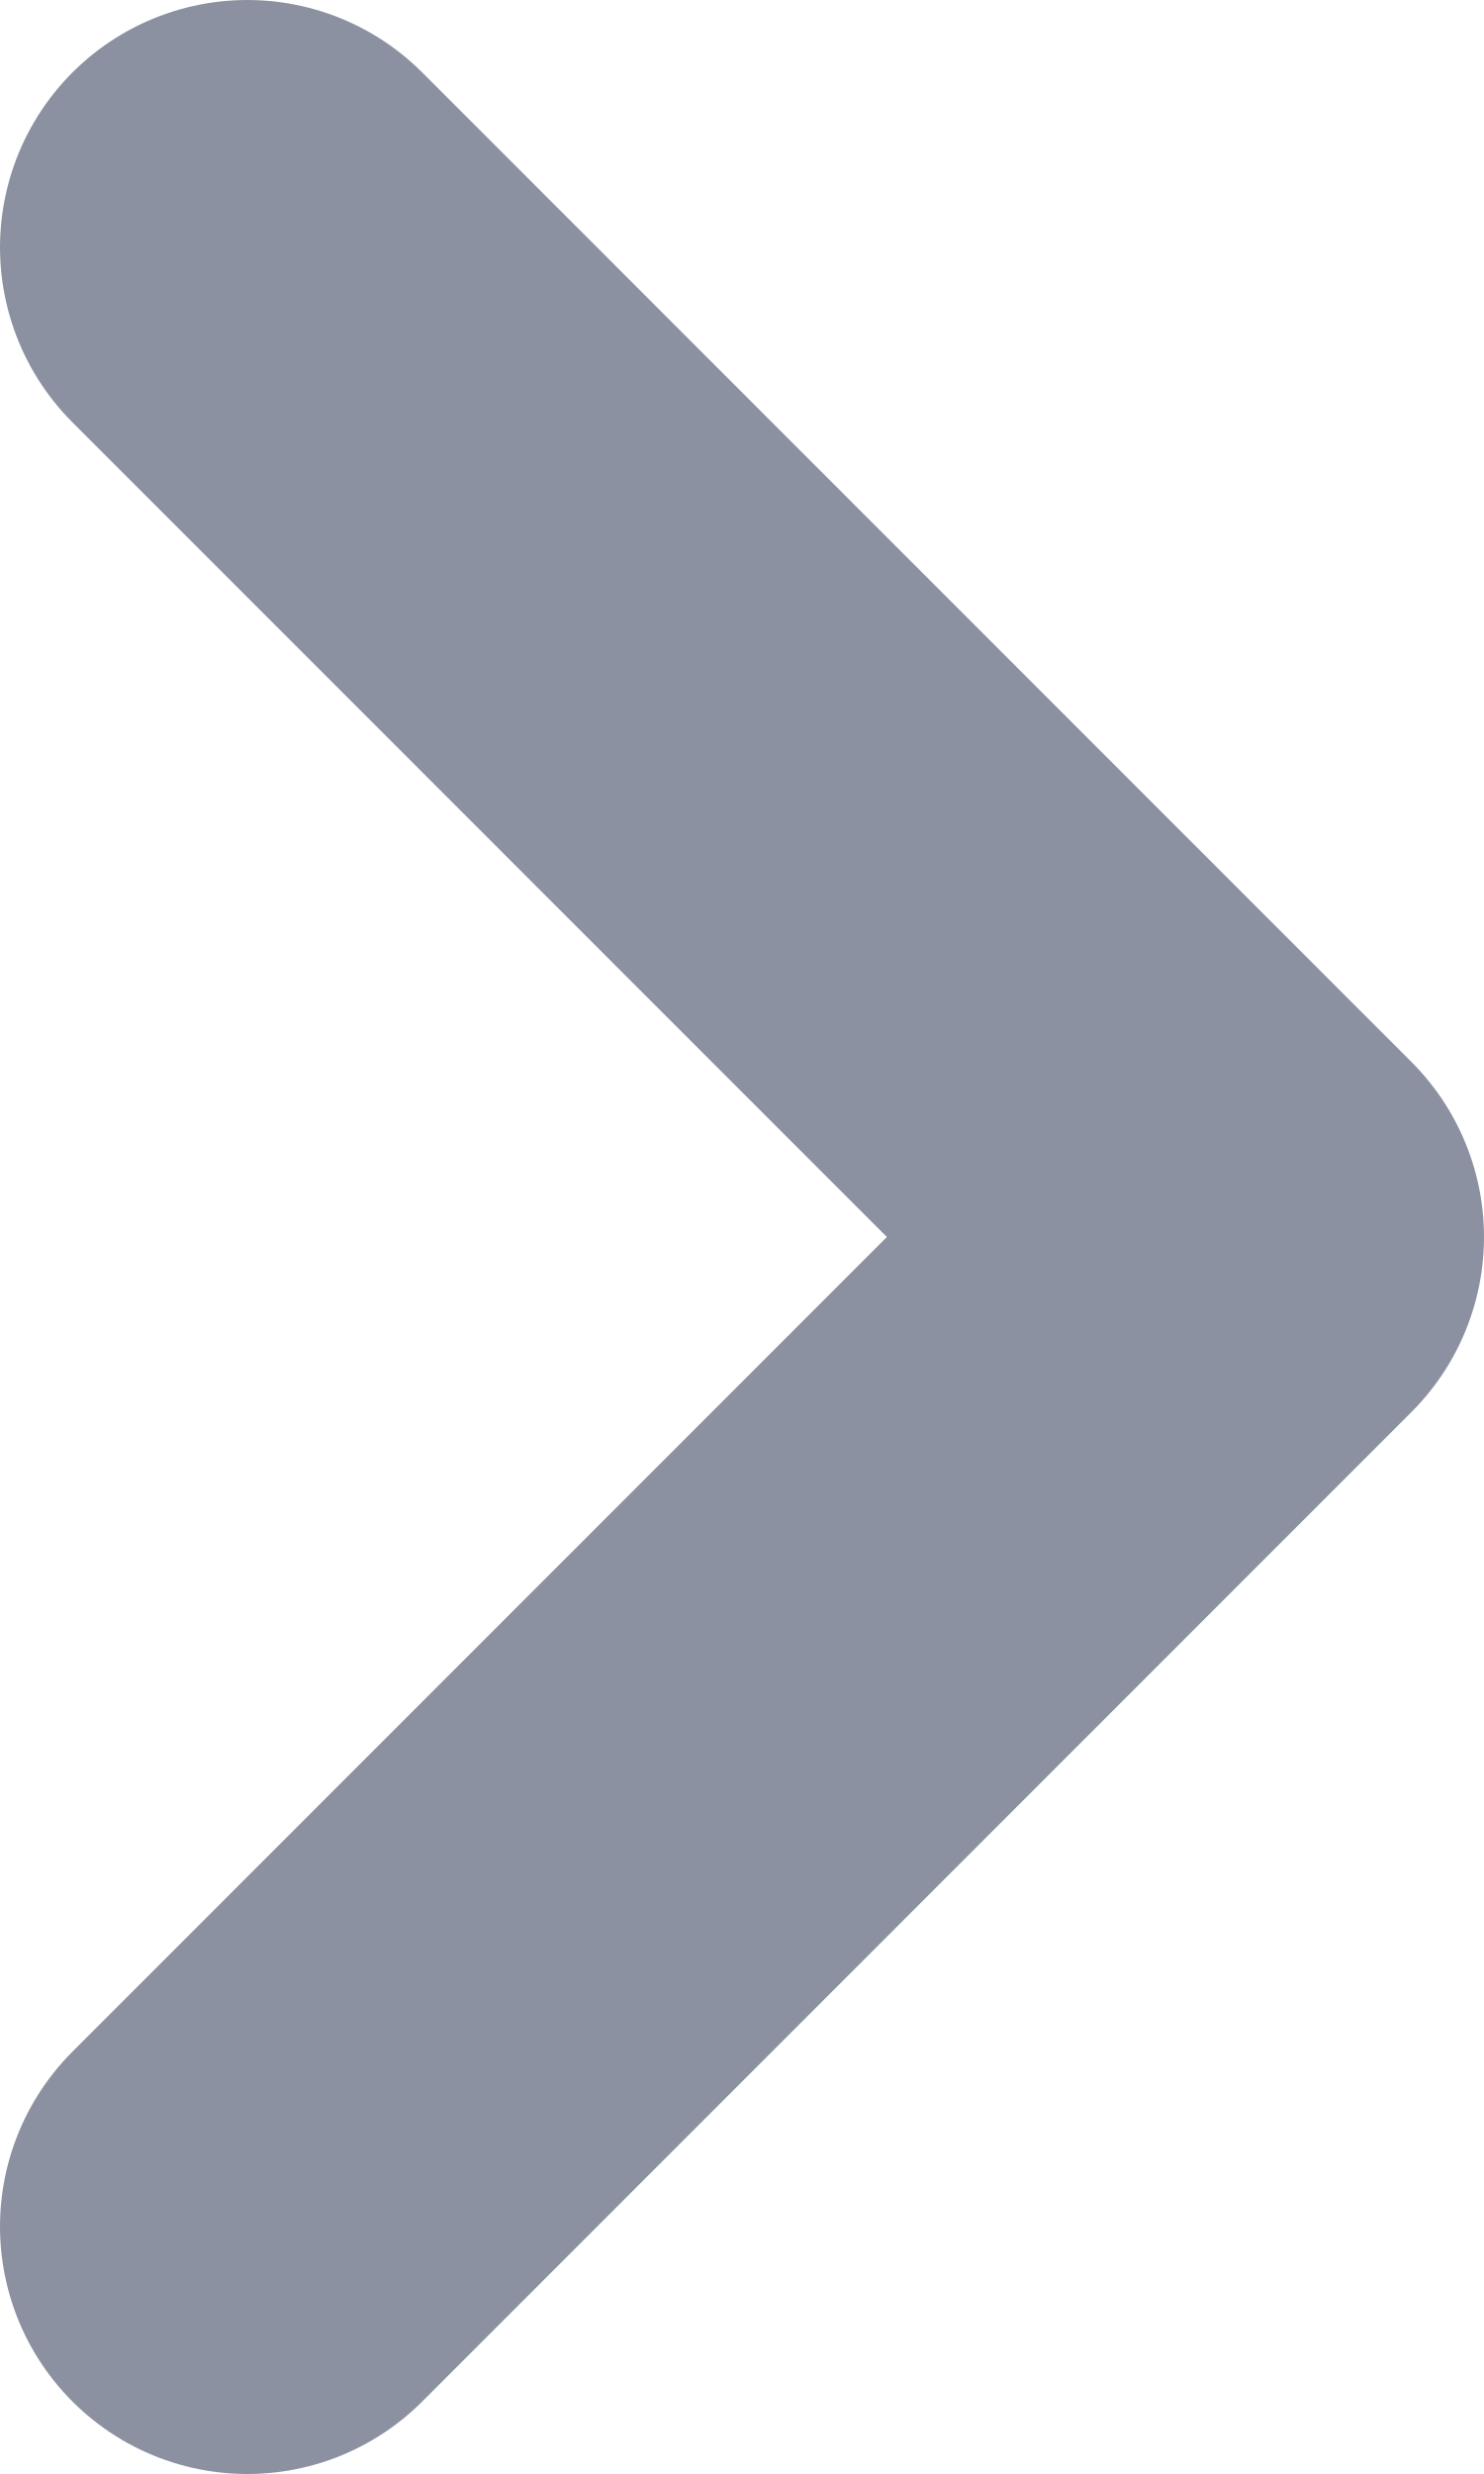
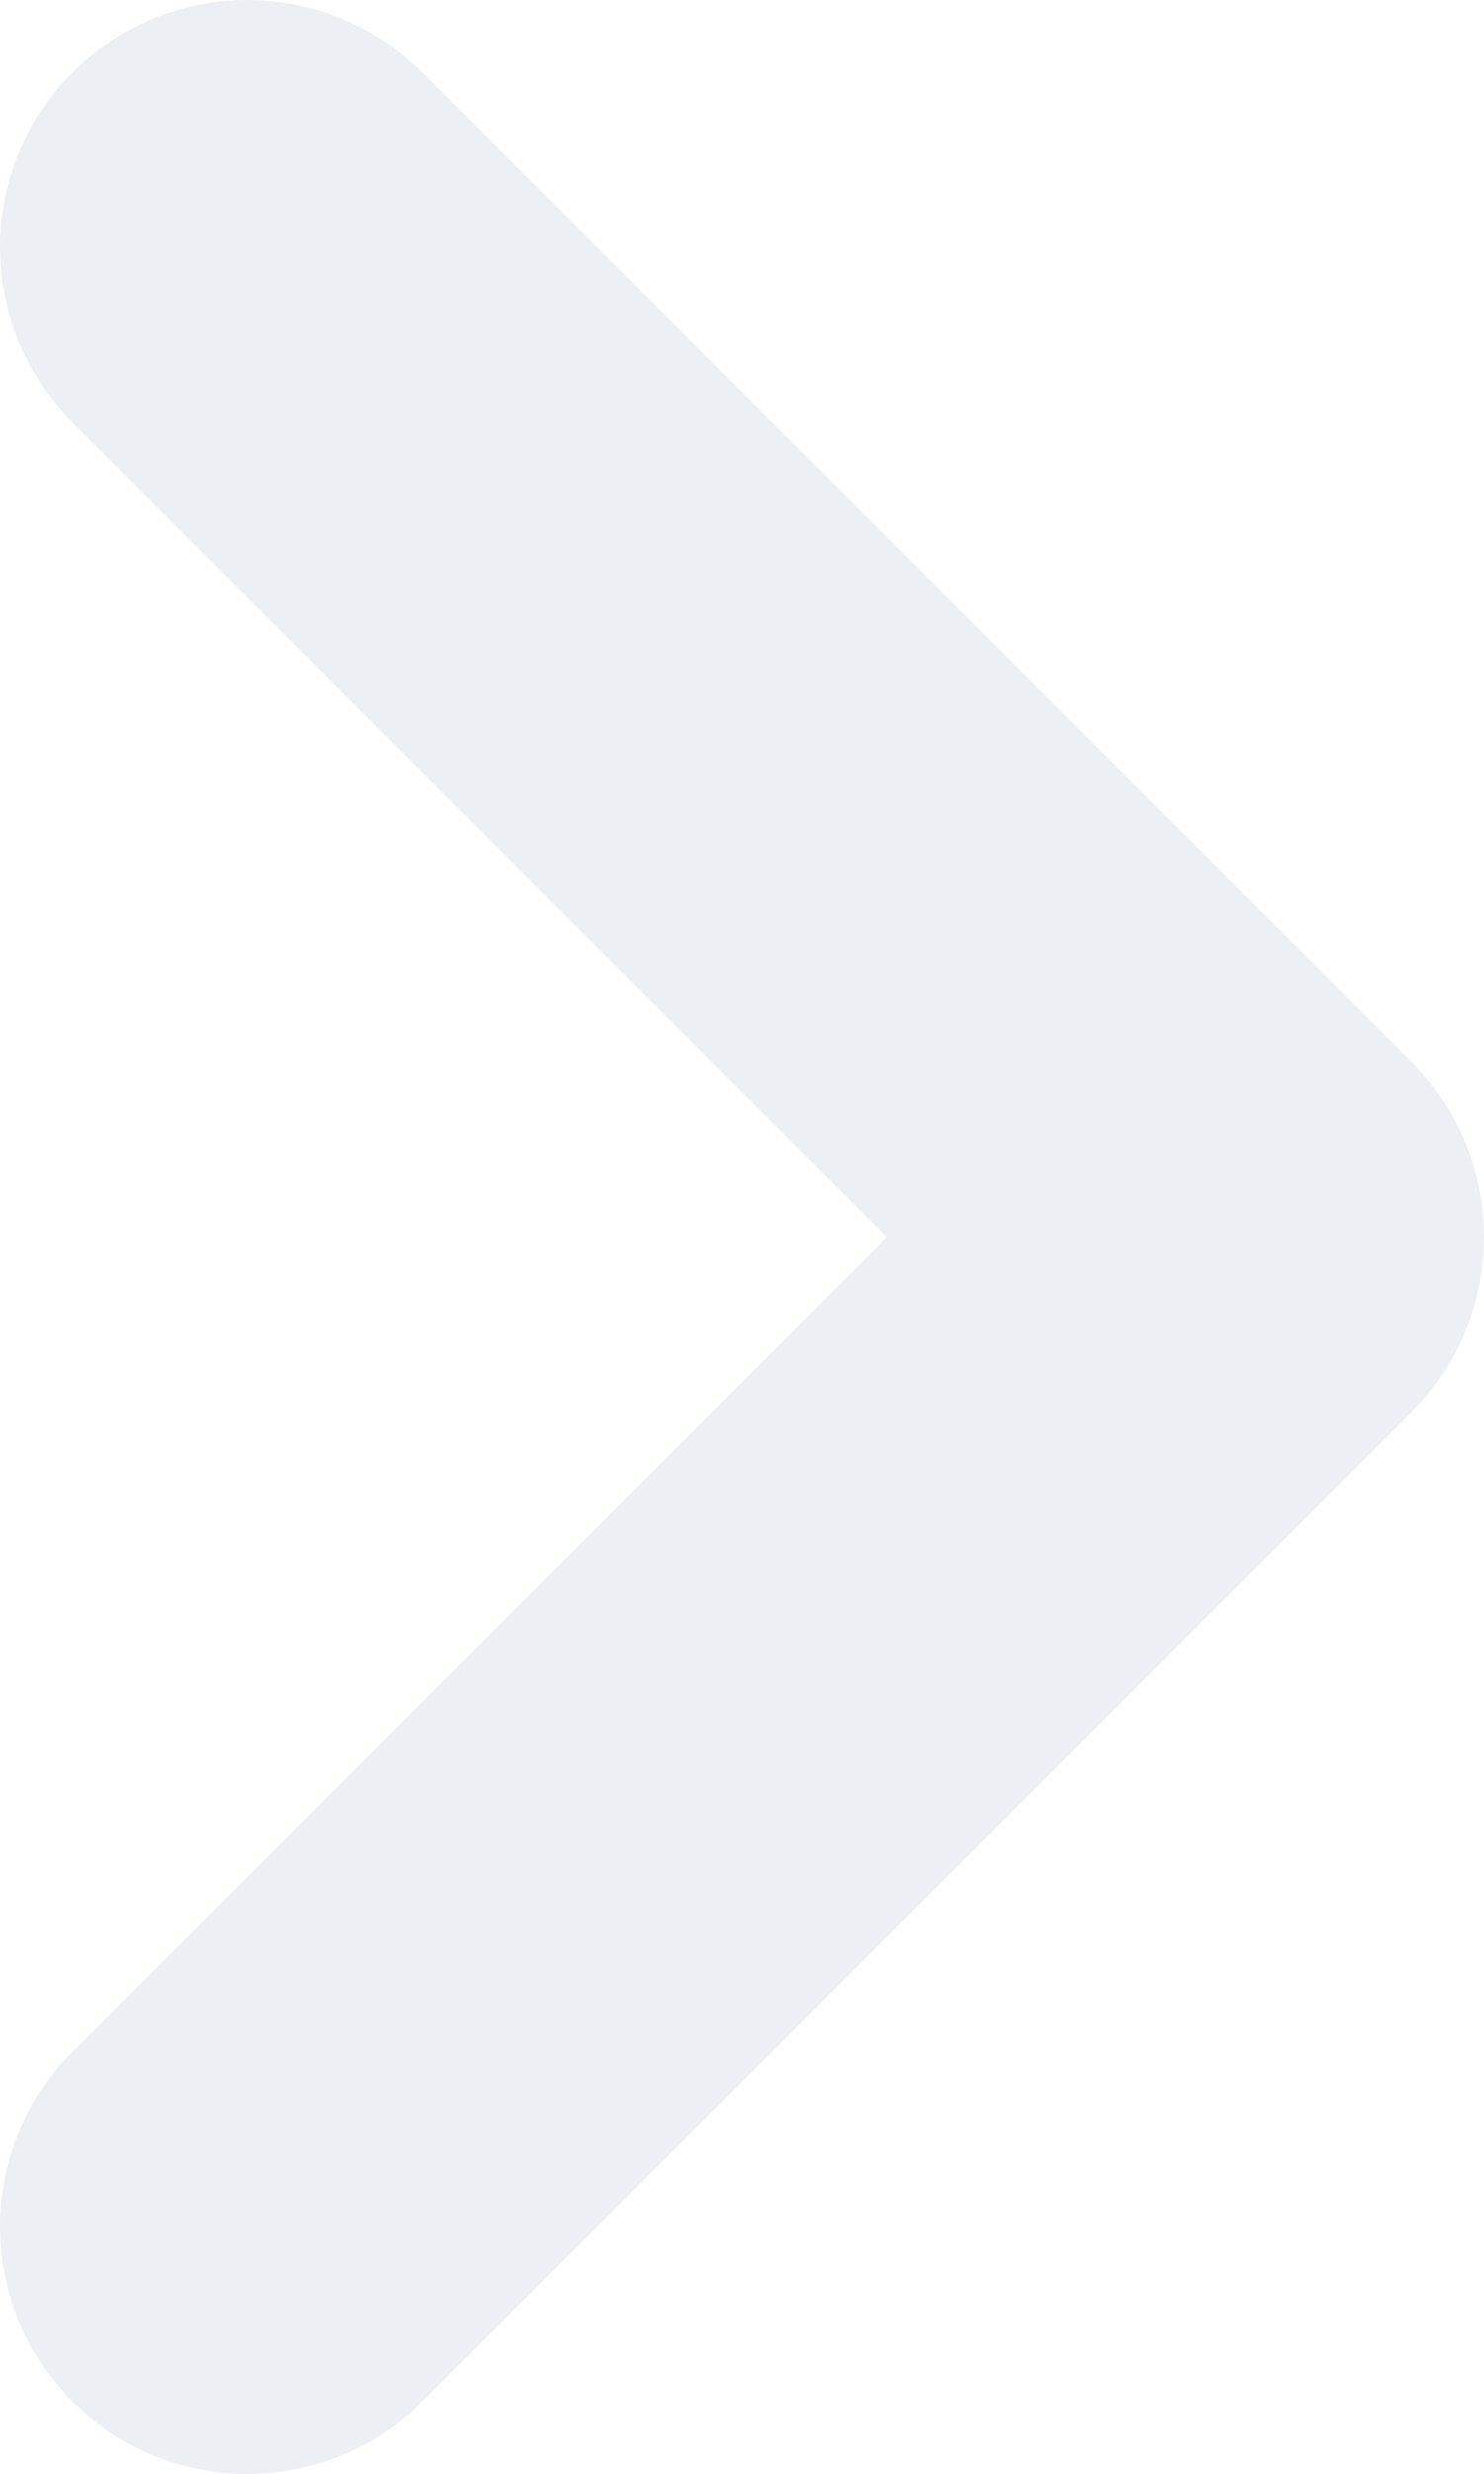
<svg xmlns="http://www.w3.org/2000/svg" width="6" height="10" viewBox="0 0 6 10" fill="none">
-   <path d="M1 9L5 5L1 1" stroke="#8C91A2" stroke-width="2" stroke-linecap="round" stroke-linejoin="round" />
+   <path d="M1 9L5 5L1 1" stroke="#ECEFF4" stroke-width="2" stroke-linecap="round" stroke-linejoin="round" />
</svg>
